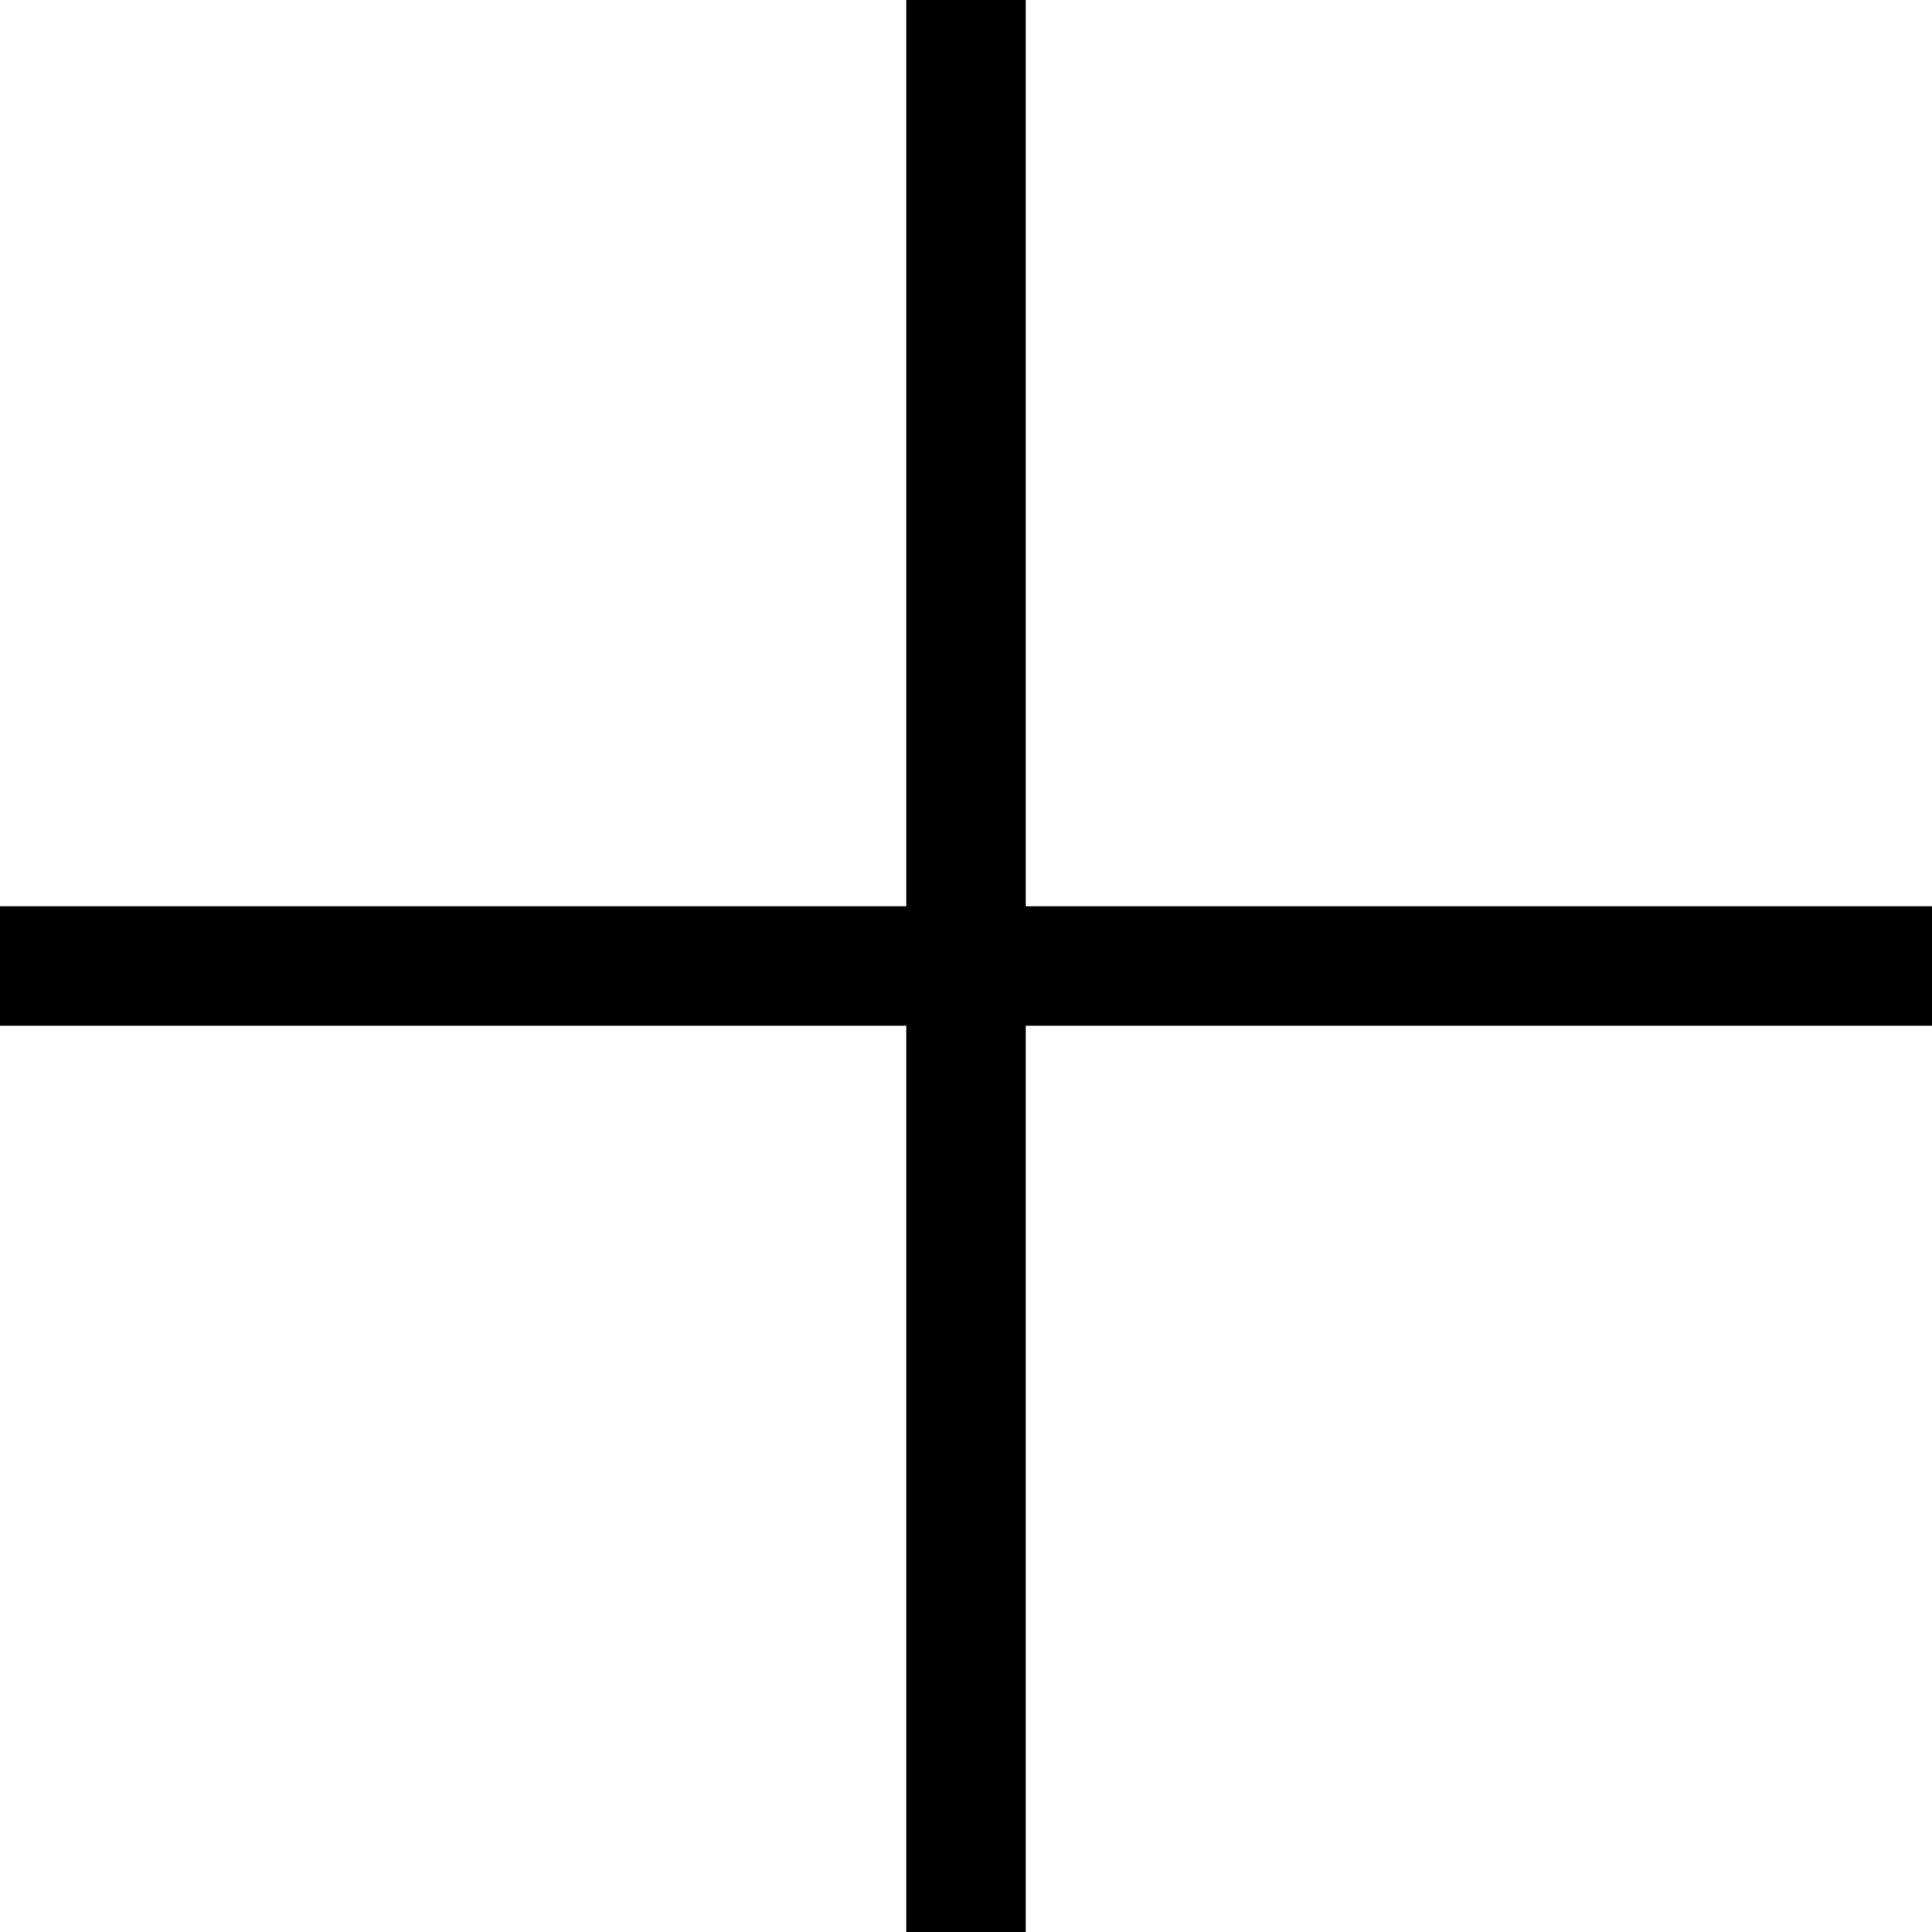
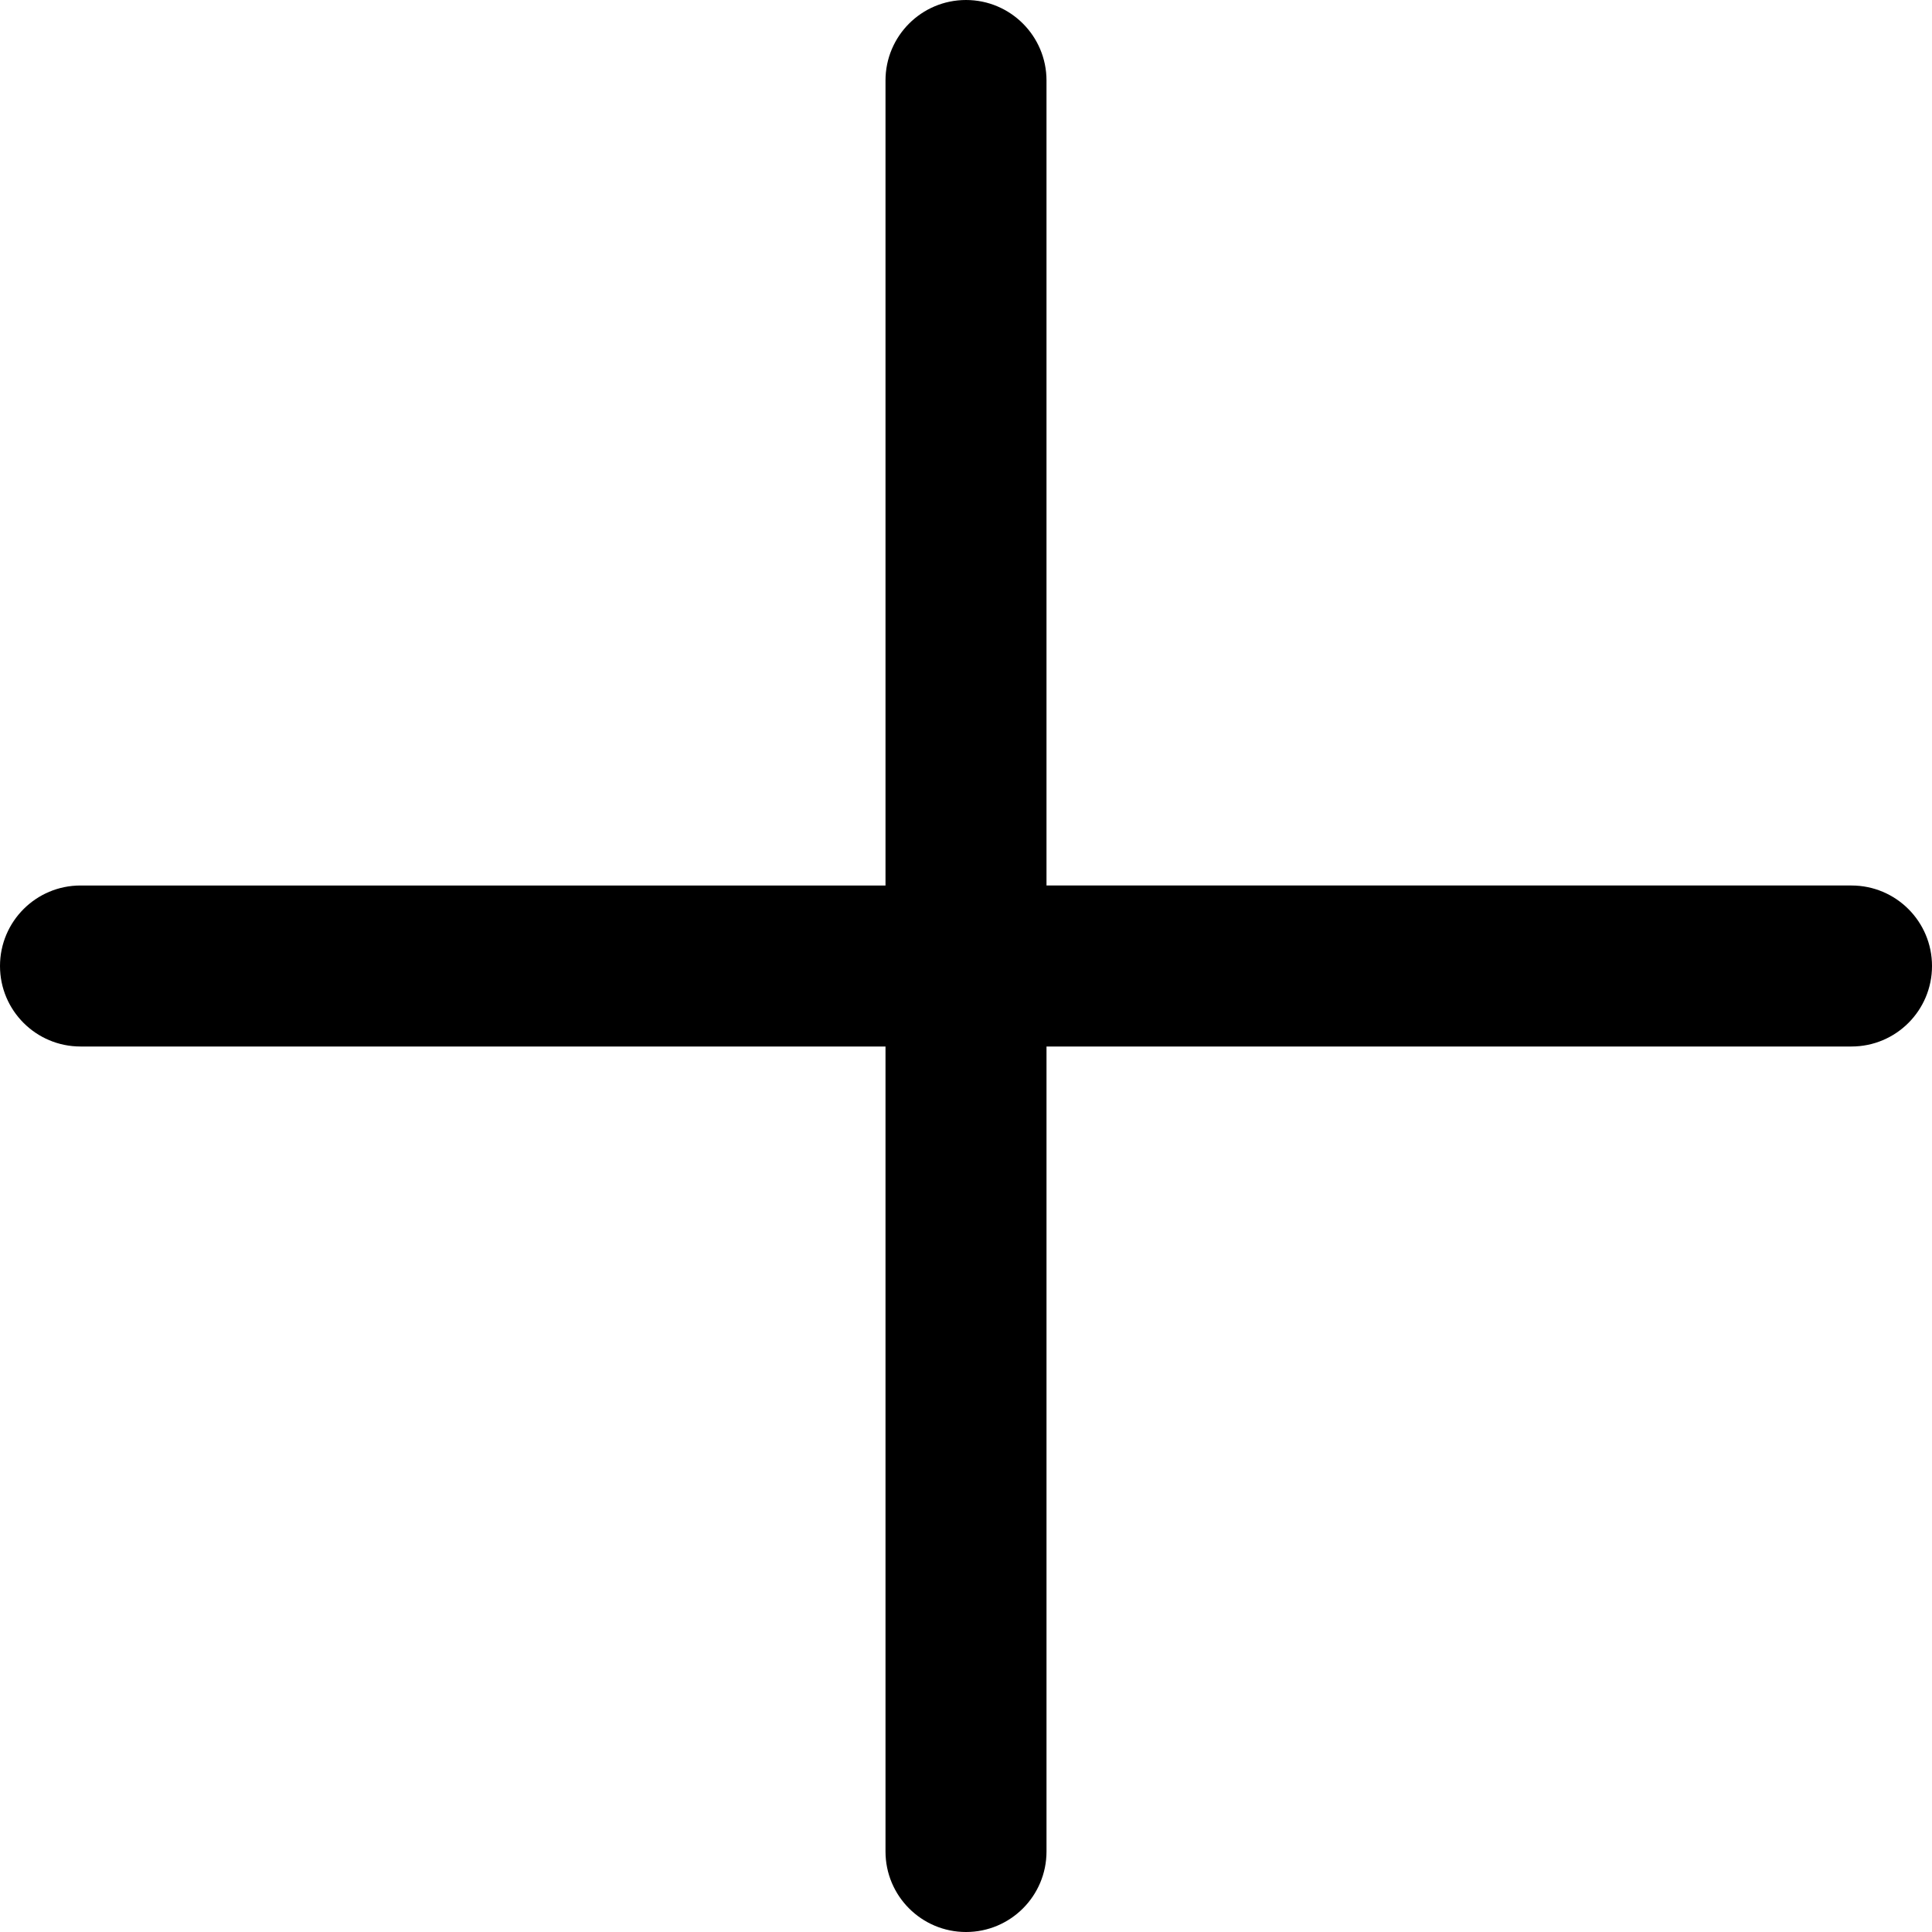
- <svg xmlns="http://www.w3.org/2000/svg" class="svg_plus" version="1.1" id="Layer_1" x="0px" y="0px" viewBox="0 0 485 485" style="enable-background:new 0 0 485 485;" xml:space="preserve">
-   <polygon points="485,227.5 257.5,227.5 257.5,0 227.5,0 227.5,227.5 0,227.5 0,257.5 227.5,257.5 227.5,485 257.5,485 257.5,257.5 485,257.5 " />
+ <svg xmlns="http://www.w3.org/2000/svg" class="svg_plus" version="1.1" id="Capa_1" x="0px" y="0px" viewBox="0 0 409.6 409.6" style="enable-background:new 0 0 409.6 409.6;" xml:space="preserve">
+   <g>
+     <g>
+       <path d="M392.533,187.733H221.867V17.067C221.867,7.641,214.226,0,204.8,0s-17.067,7.641-17.067,17.067v170.667H17.067    C7.641,187.733,0,195.374,0,204.8s7.641,17.067,17.067,17.067h170.667v170.667c0,9.426,7.641,17.067,17.067,17.067    s17.067-7.641,17.067-17.067V221.867h170.667c9.426,0,17.067-7.641,17.067-17.067S401.959,187.733,392.533,187.733z" />
+     </g>
+   </g>
</svg>
